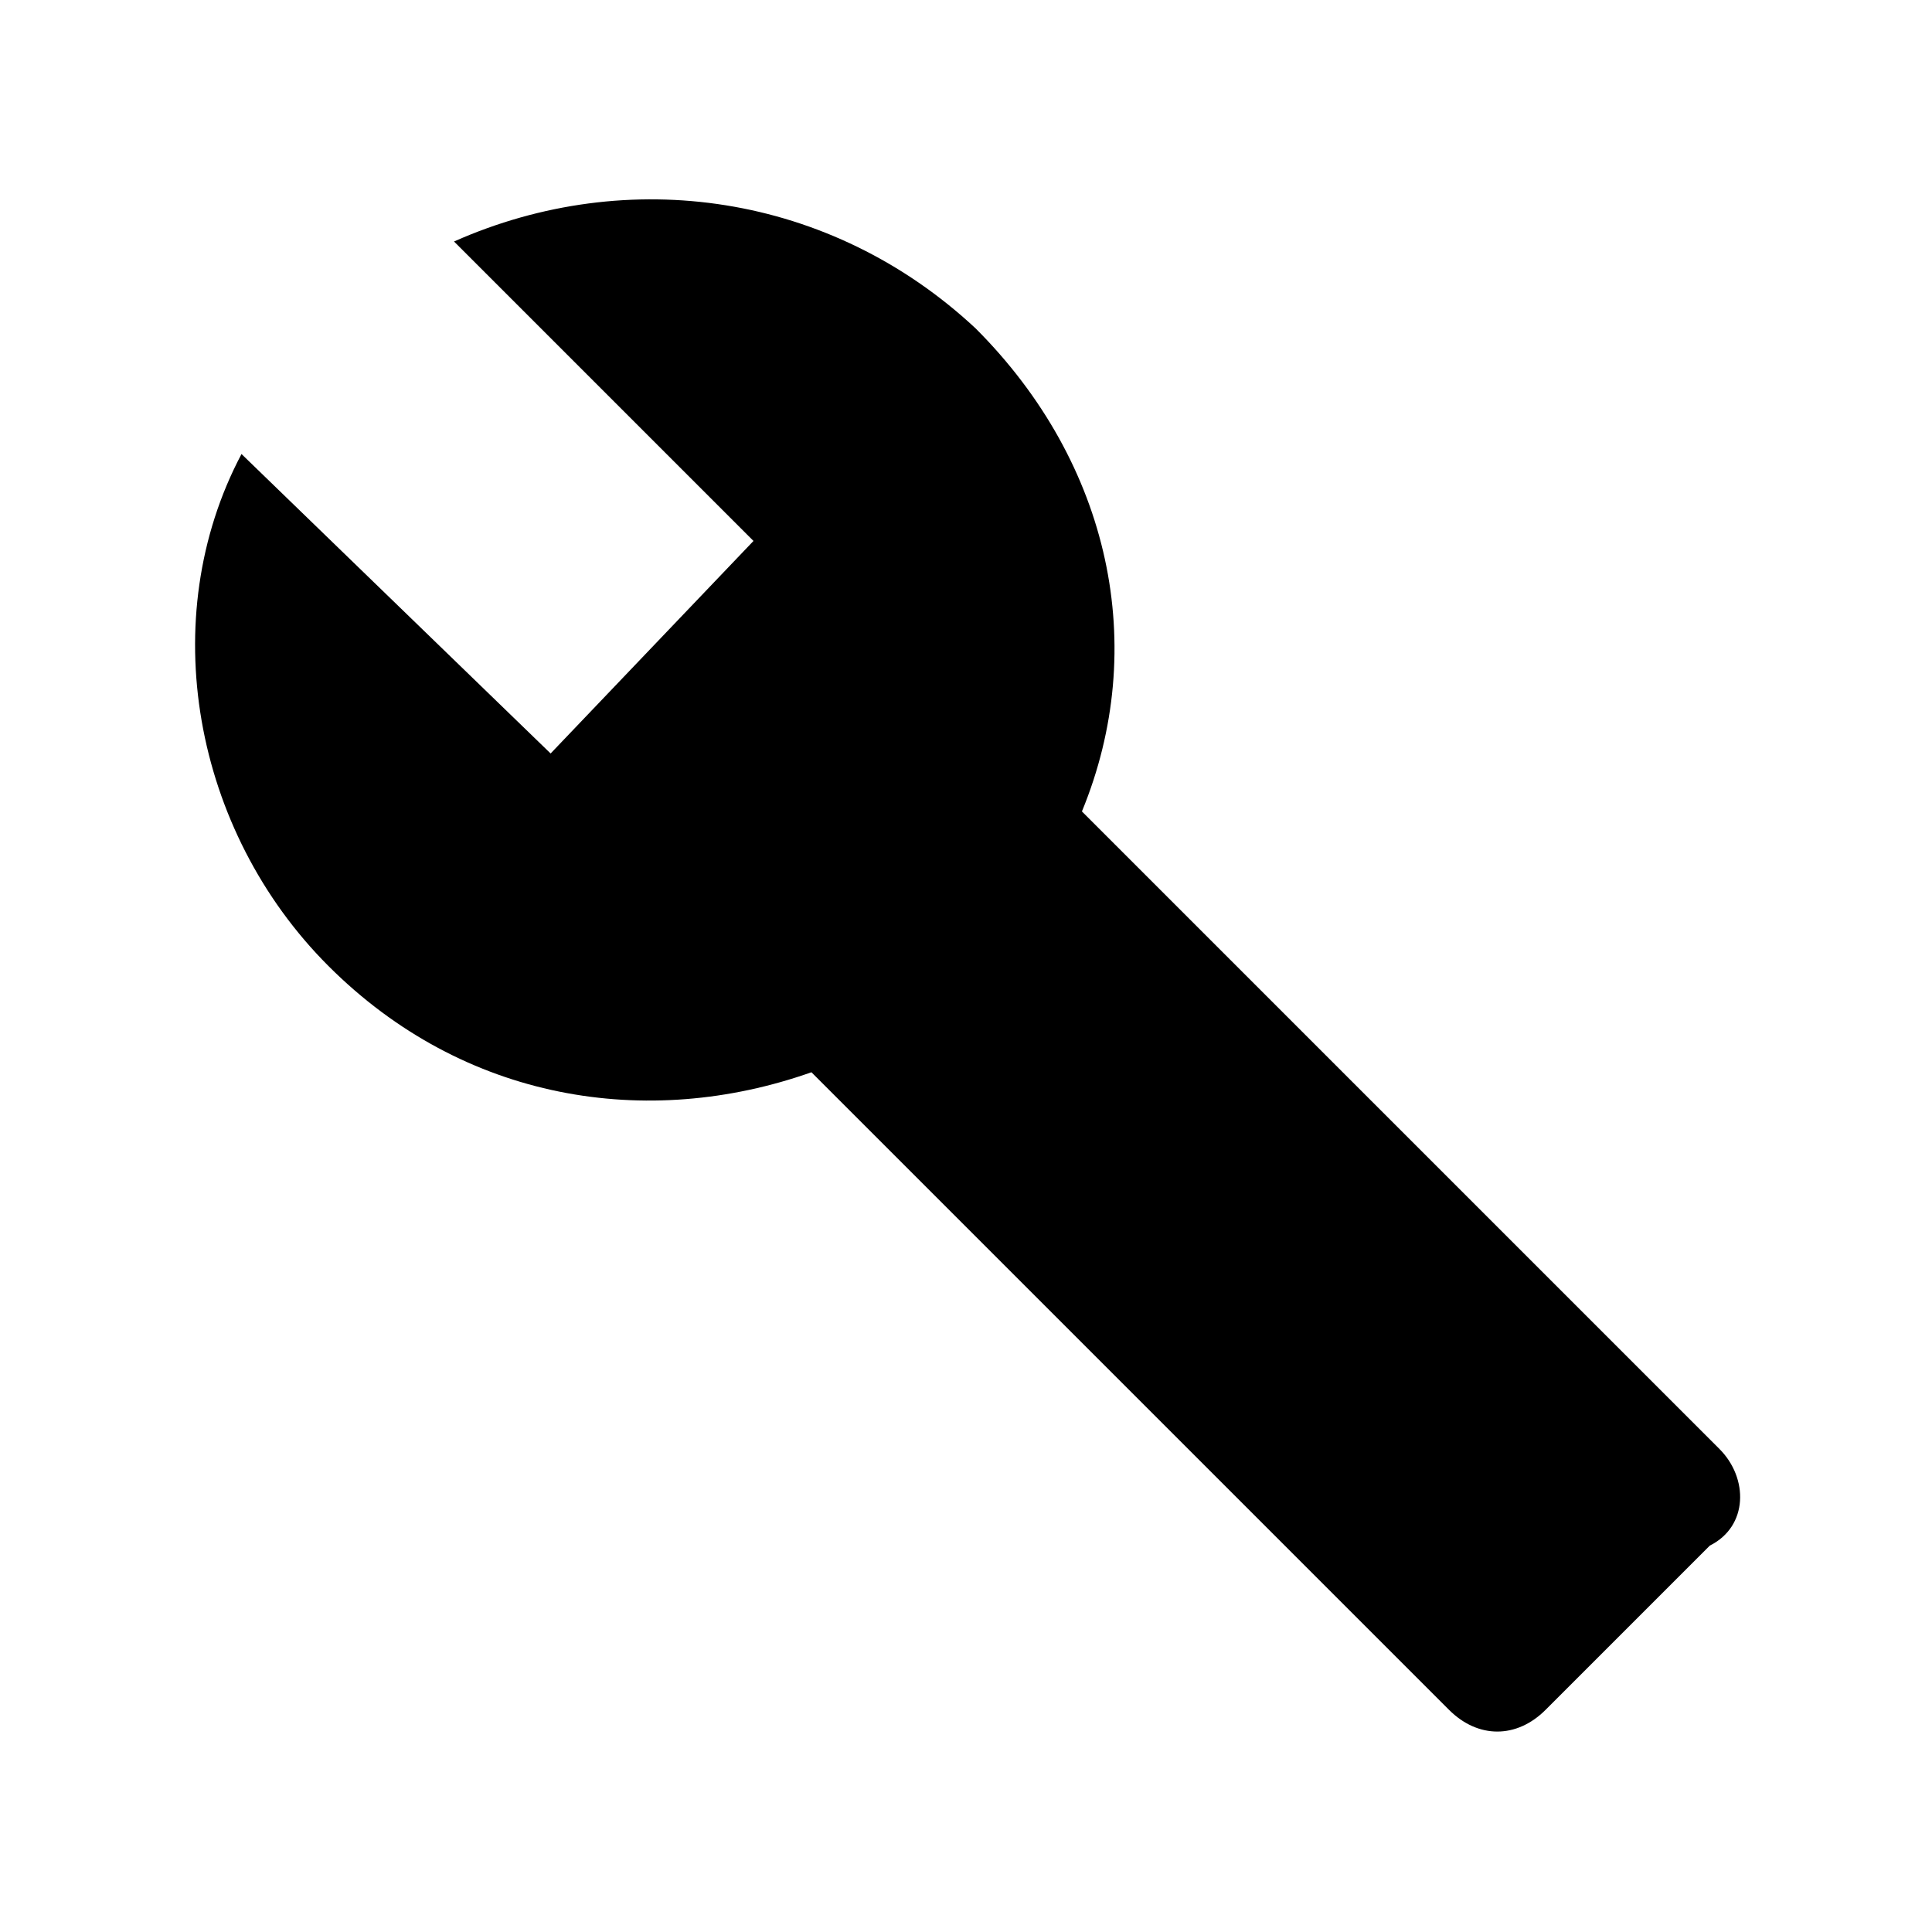
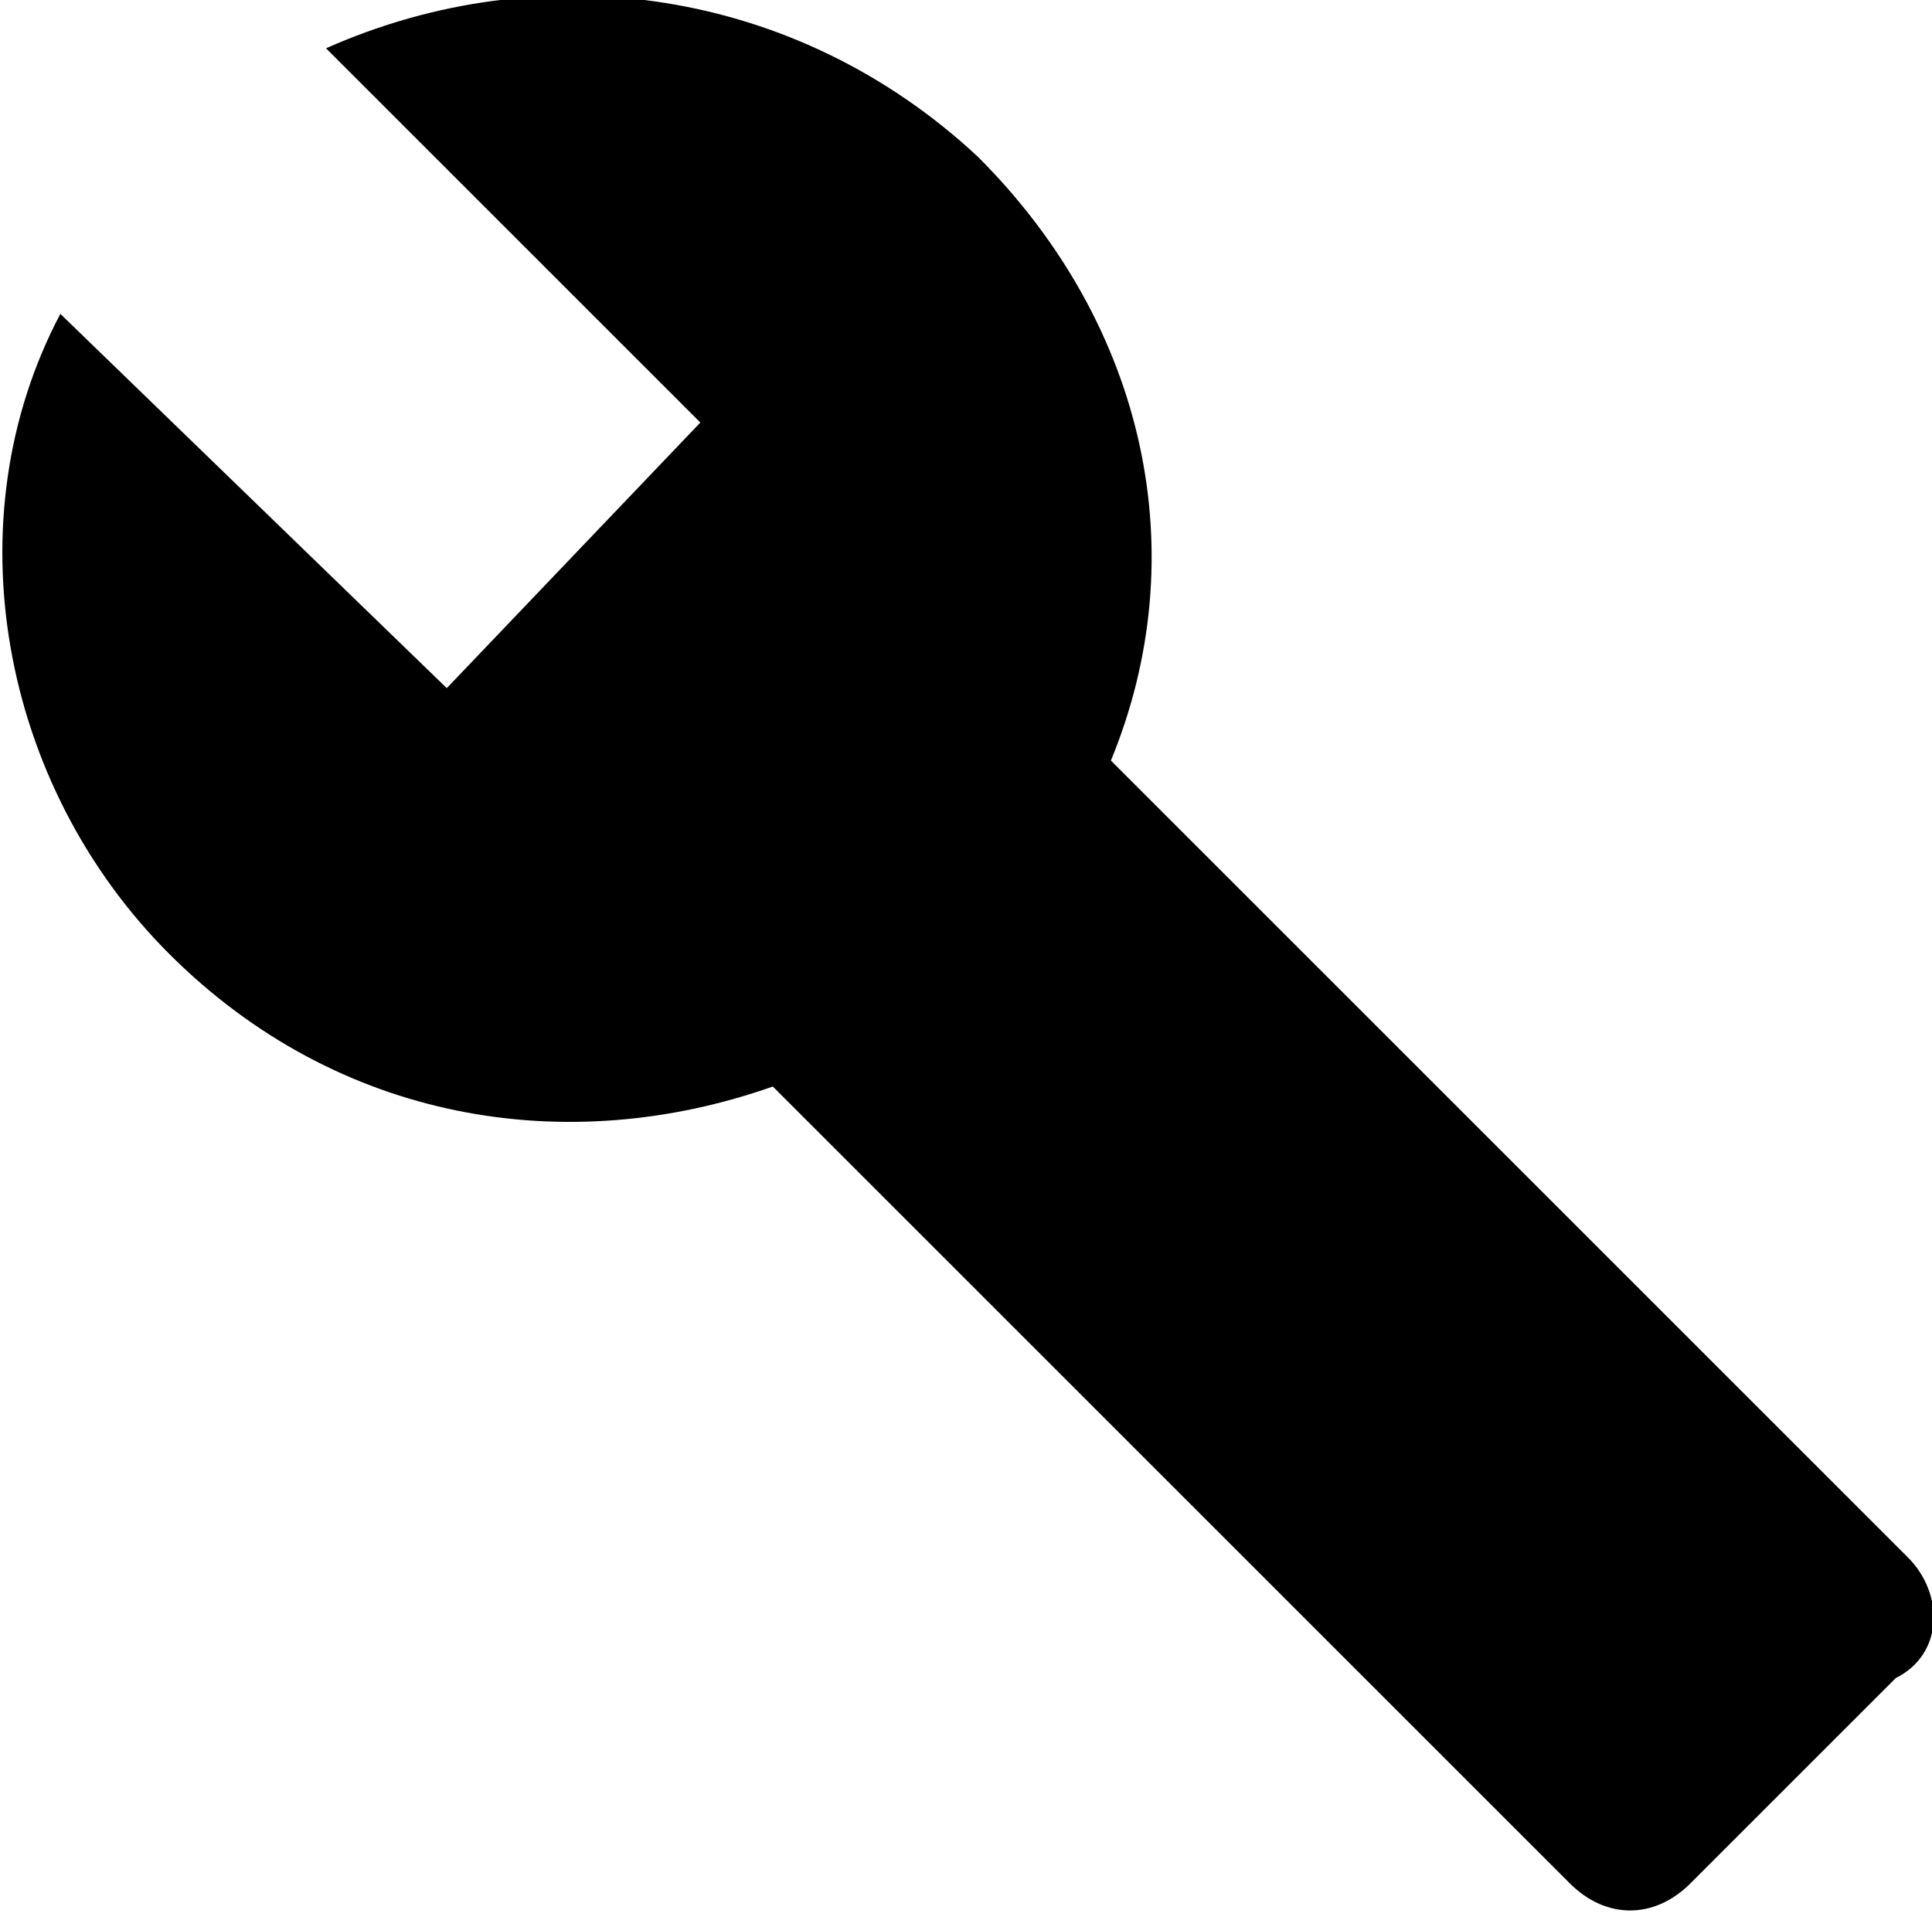
- <svg xmlns="http://www.w3.org/2000/svg" version="1.0" id="Calque_1" x="0px" y="0px" viewBox="0 0 20 20" style="enable-background:new 0 0 20 20;" xml:space="preserve">
-   <path d="M17.8,15l-6.6-6.6c0.7-1.7,0.3-3.6-1.1-5C8.6,2,6.5,1.7,4.7,2.5l3.1,3.1L5.7,7.8L2.5,4.7C1.6,6.4,2,8.6,3.4,10  c1.4,1.4,3.3,1.7,5,1.1l6.6,6.6c0.3,0.3,0.7,0.3,1,0l1.7-1.7C18.1,15.8,18.1,15.3,17.8,15z" />
+ <svg xmlns="http://www.w3.org/2000/svg" version="1.1" id="Calque_1" x="0px" y="0px" viewBox="0 0 16 15.9" style="enable-background:new 0 0 16 15.9;" xml:space="preserve">
+   <path d="M15.8,12.9L9.2,6.3c0.7-1.7,0.3-3.6-1.1-5C6.6-0.1,4.5-0.4,2.7,0.4l3.1,3.1L3.7,5.7L0.5,2.6C-0.4,4.3,0,6.5,1.4,7.9  s3.3,1.7,5,1.1l6.6,6.6c0.3,0.3,0.7,0.3,1,0l1.7-1.7C16.1,13.7,16.1,13.2,15.8,12.9z" />
</svg>
